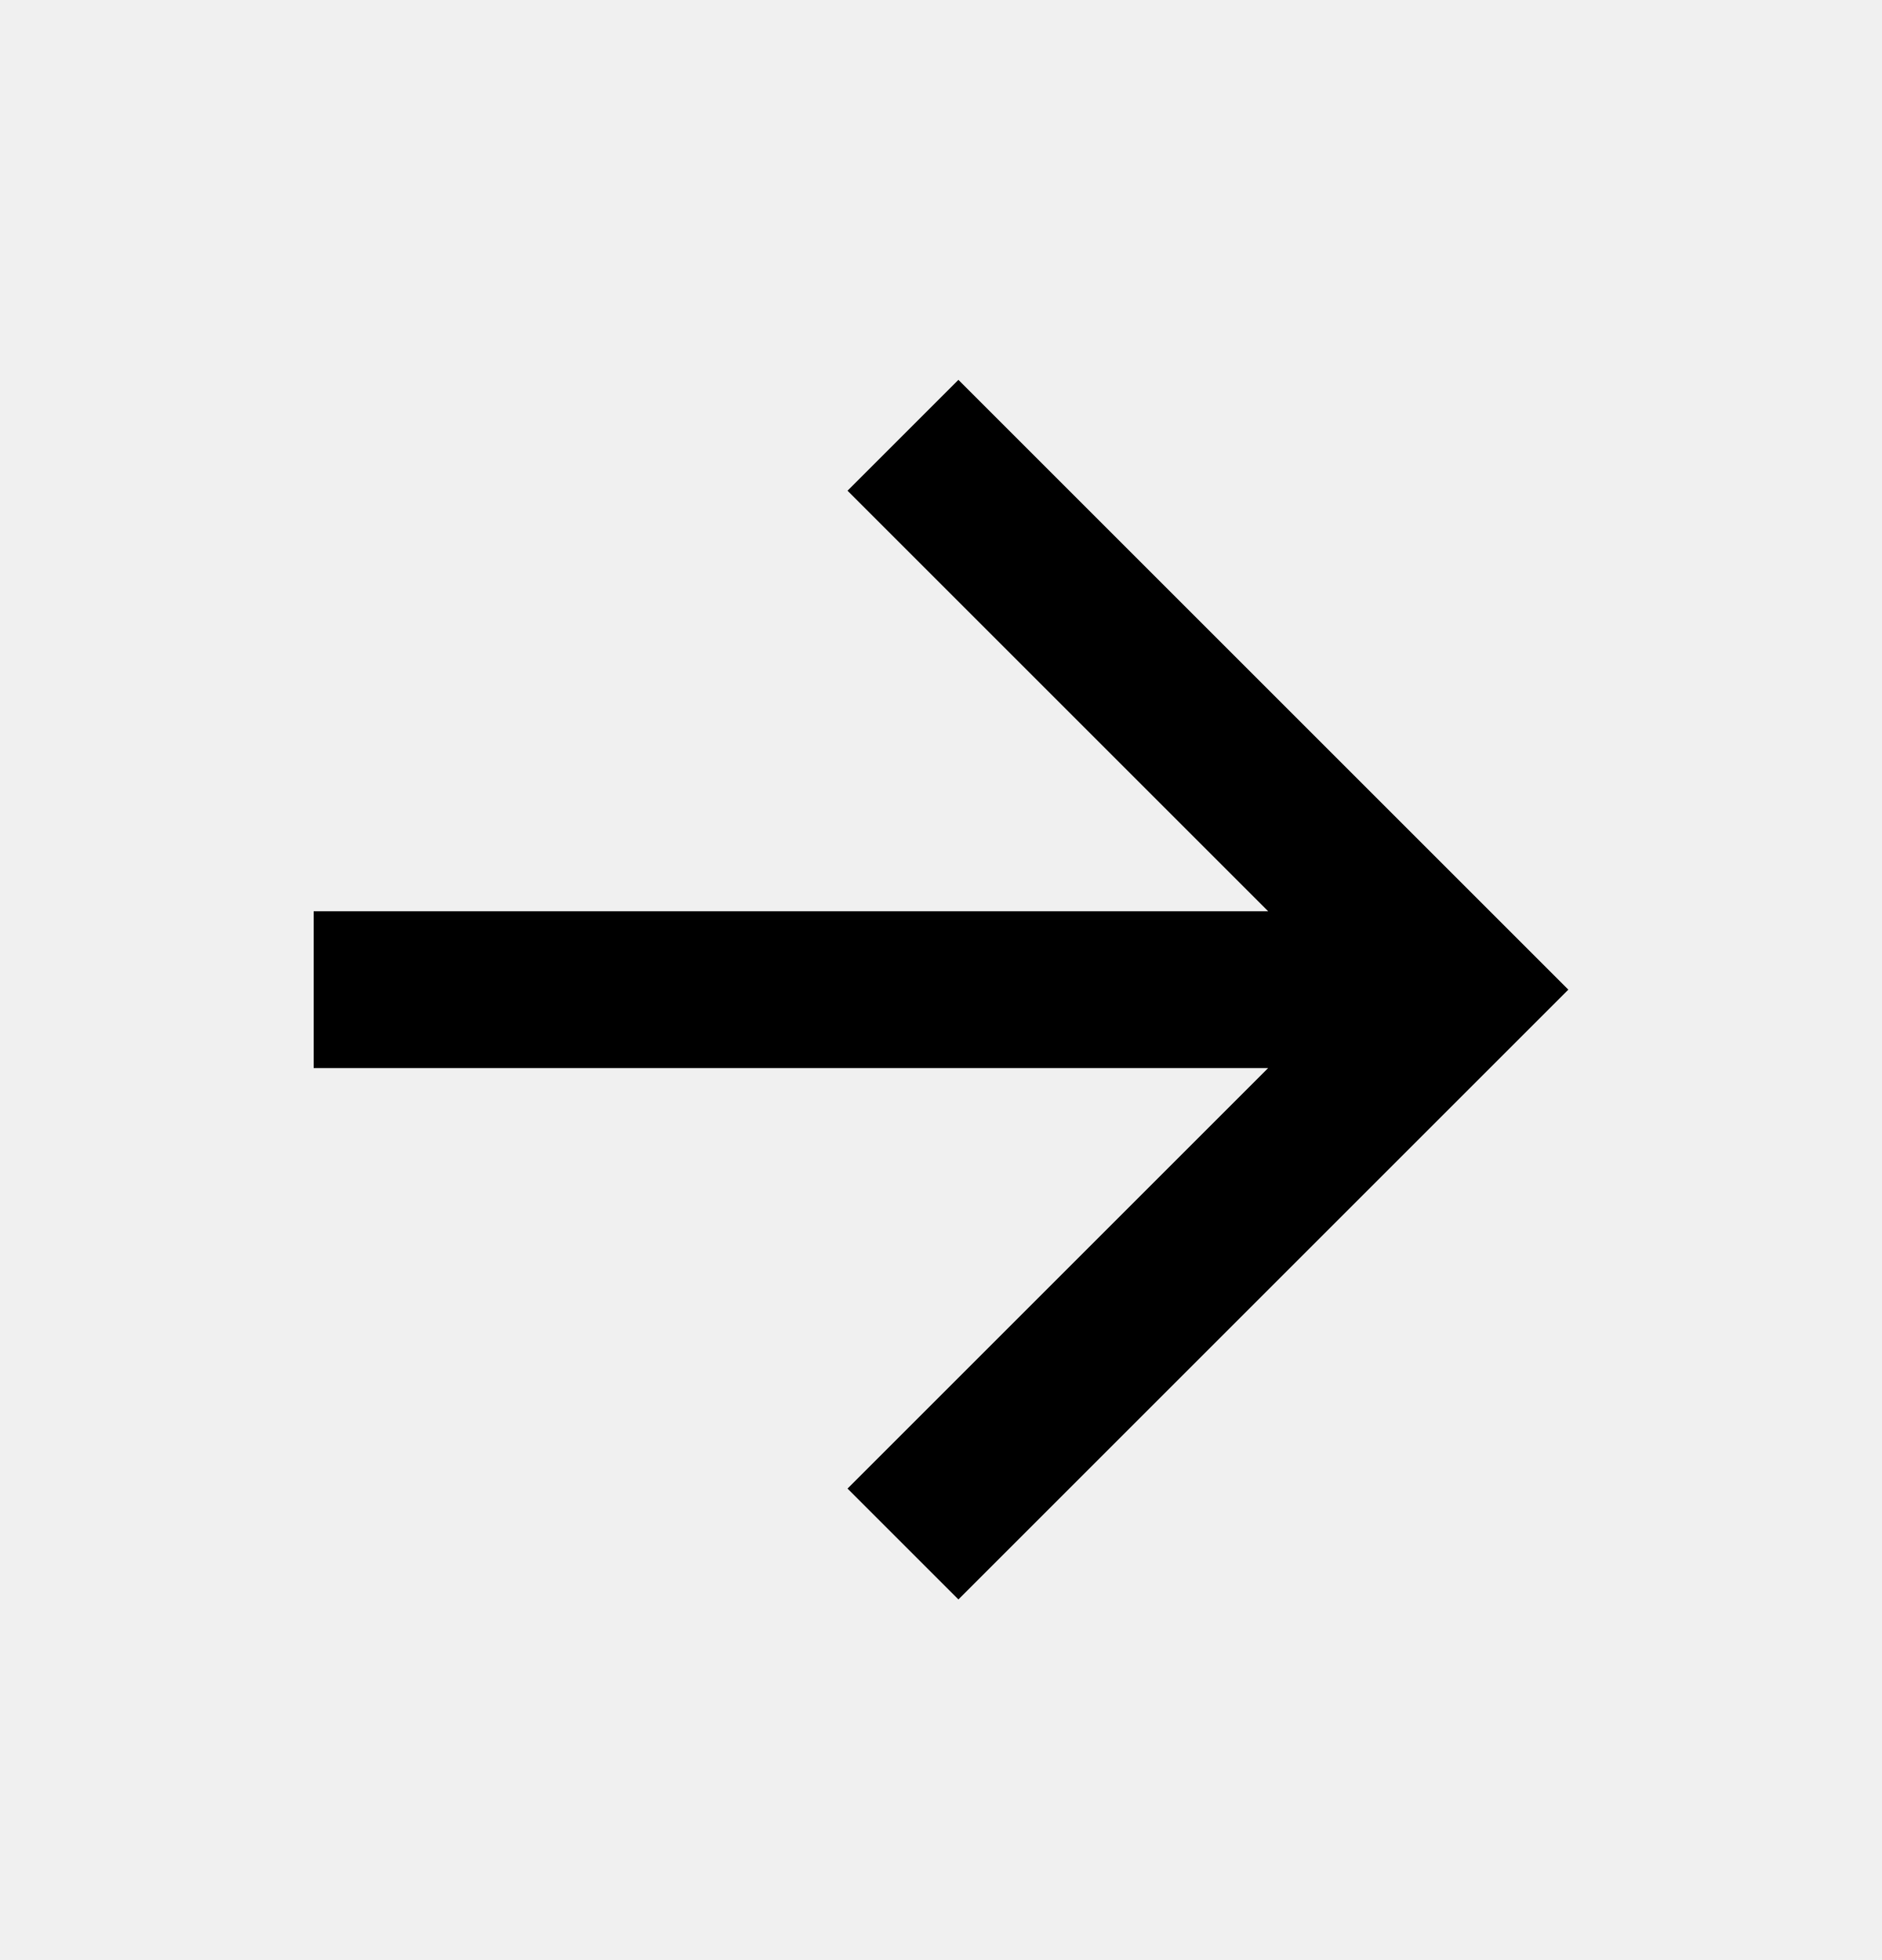
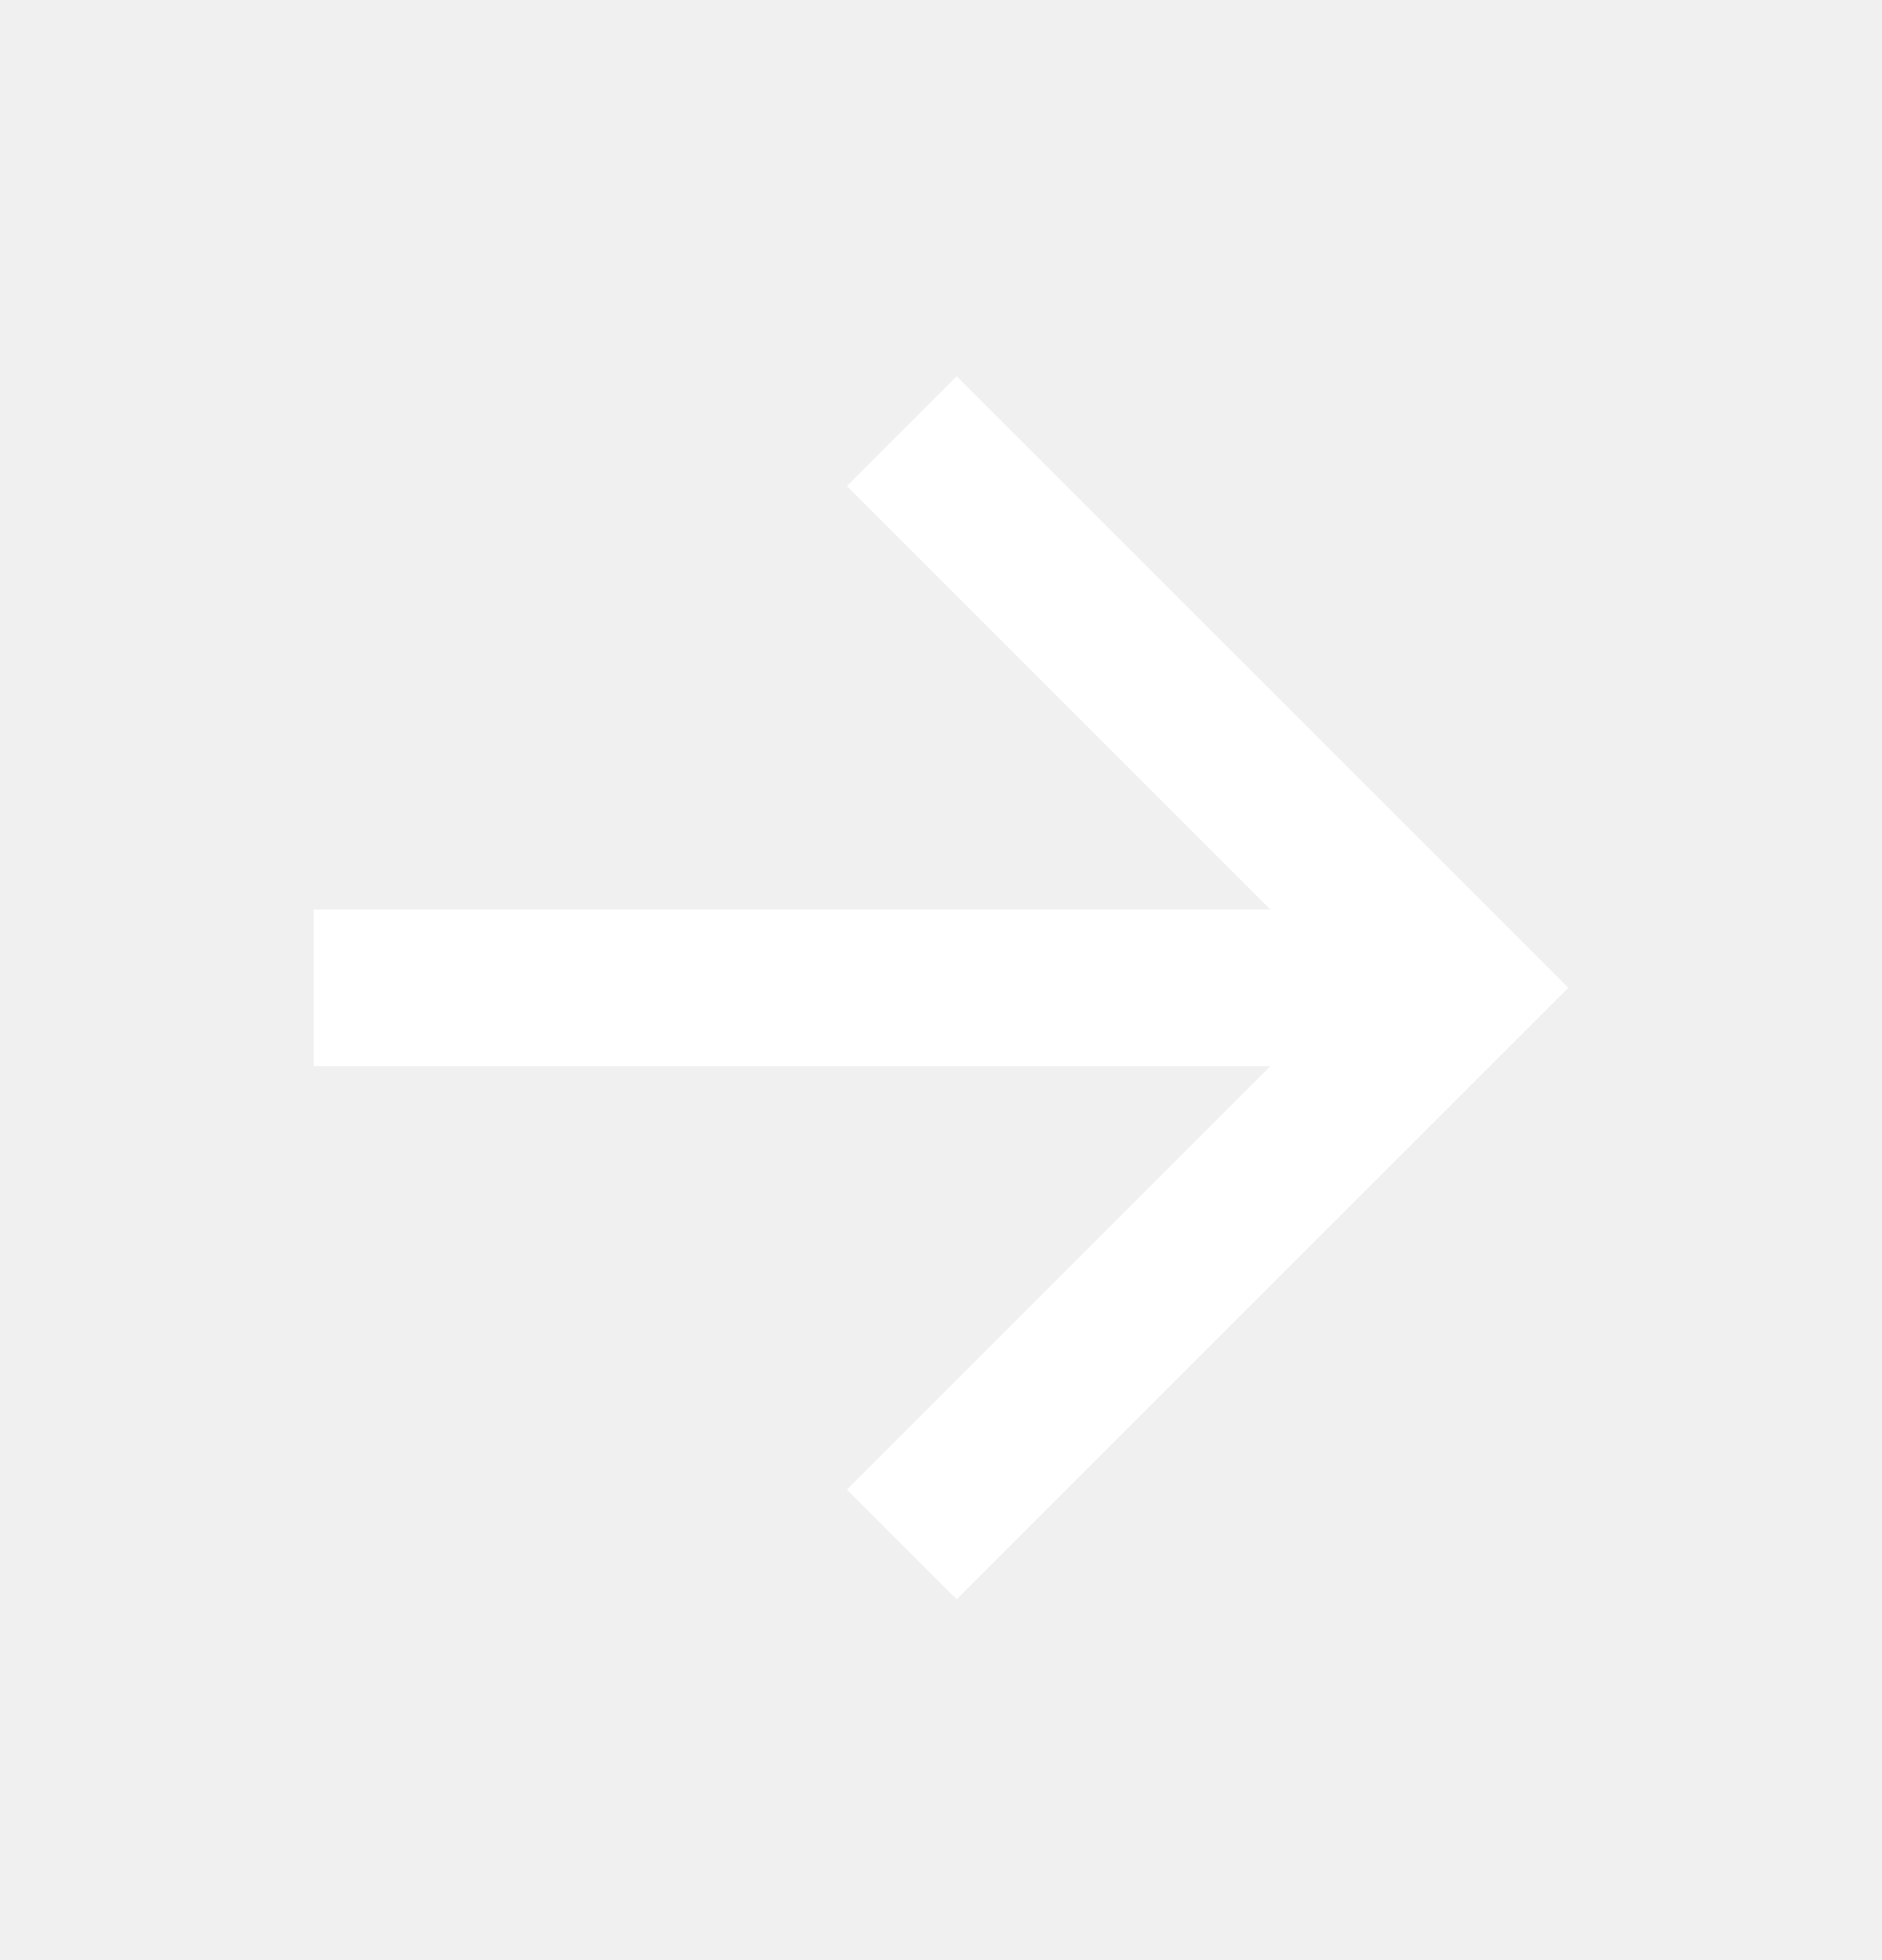
- <svg xmlns="http://www.w3.org/2000/svg" width="24" height="25" viewBox="0 0 24 25" fill="none">
-   <path d="M16.172 11.623L10.808 6.259L12.222 4.845L20 12.623L12.222 20.401L10.808 18.987L16.172 13.623H4V11.623H16.172Z" fill="black" />
+ <svg xmlns="http://www.w3.org/2000/svg" id="Layer_1" version="1.1" viewBox="0 0 24 25">
+   <defs>
+     <style>
+       .st0 {
+         fill: #fff;
+       }
+     </style>
+   </defs>
+   <path class="st0" d="M16.2,11.6l-5.4-5.4,1.4-1.4,7.8,7.8-7.8,7.8-1.4-1.4,5.4-5.4H4v-2h12.2Z" />
</svg>
